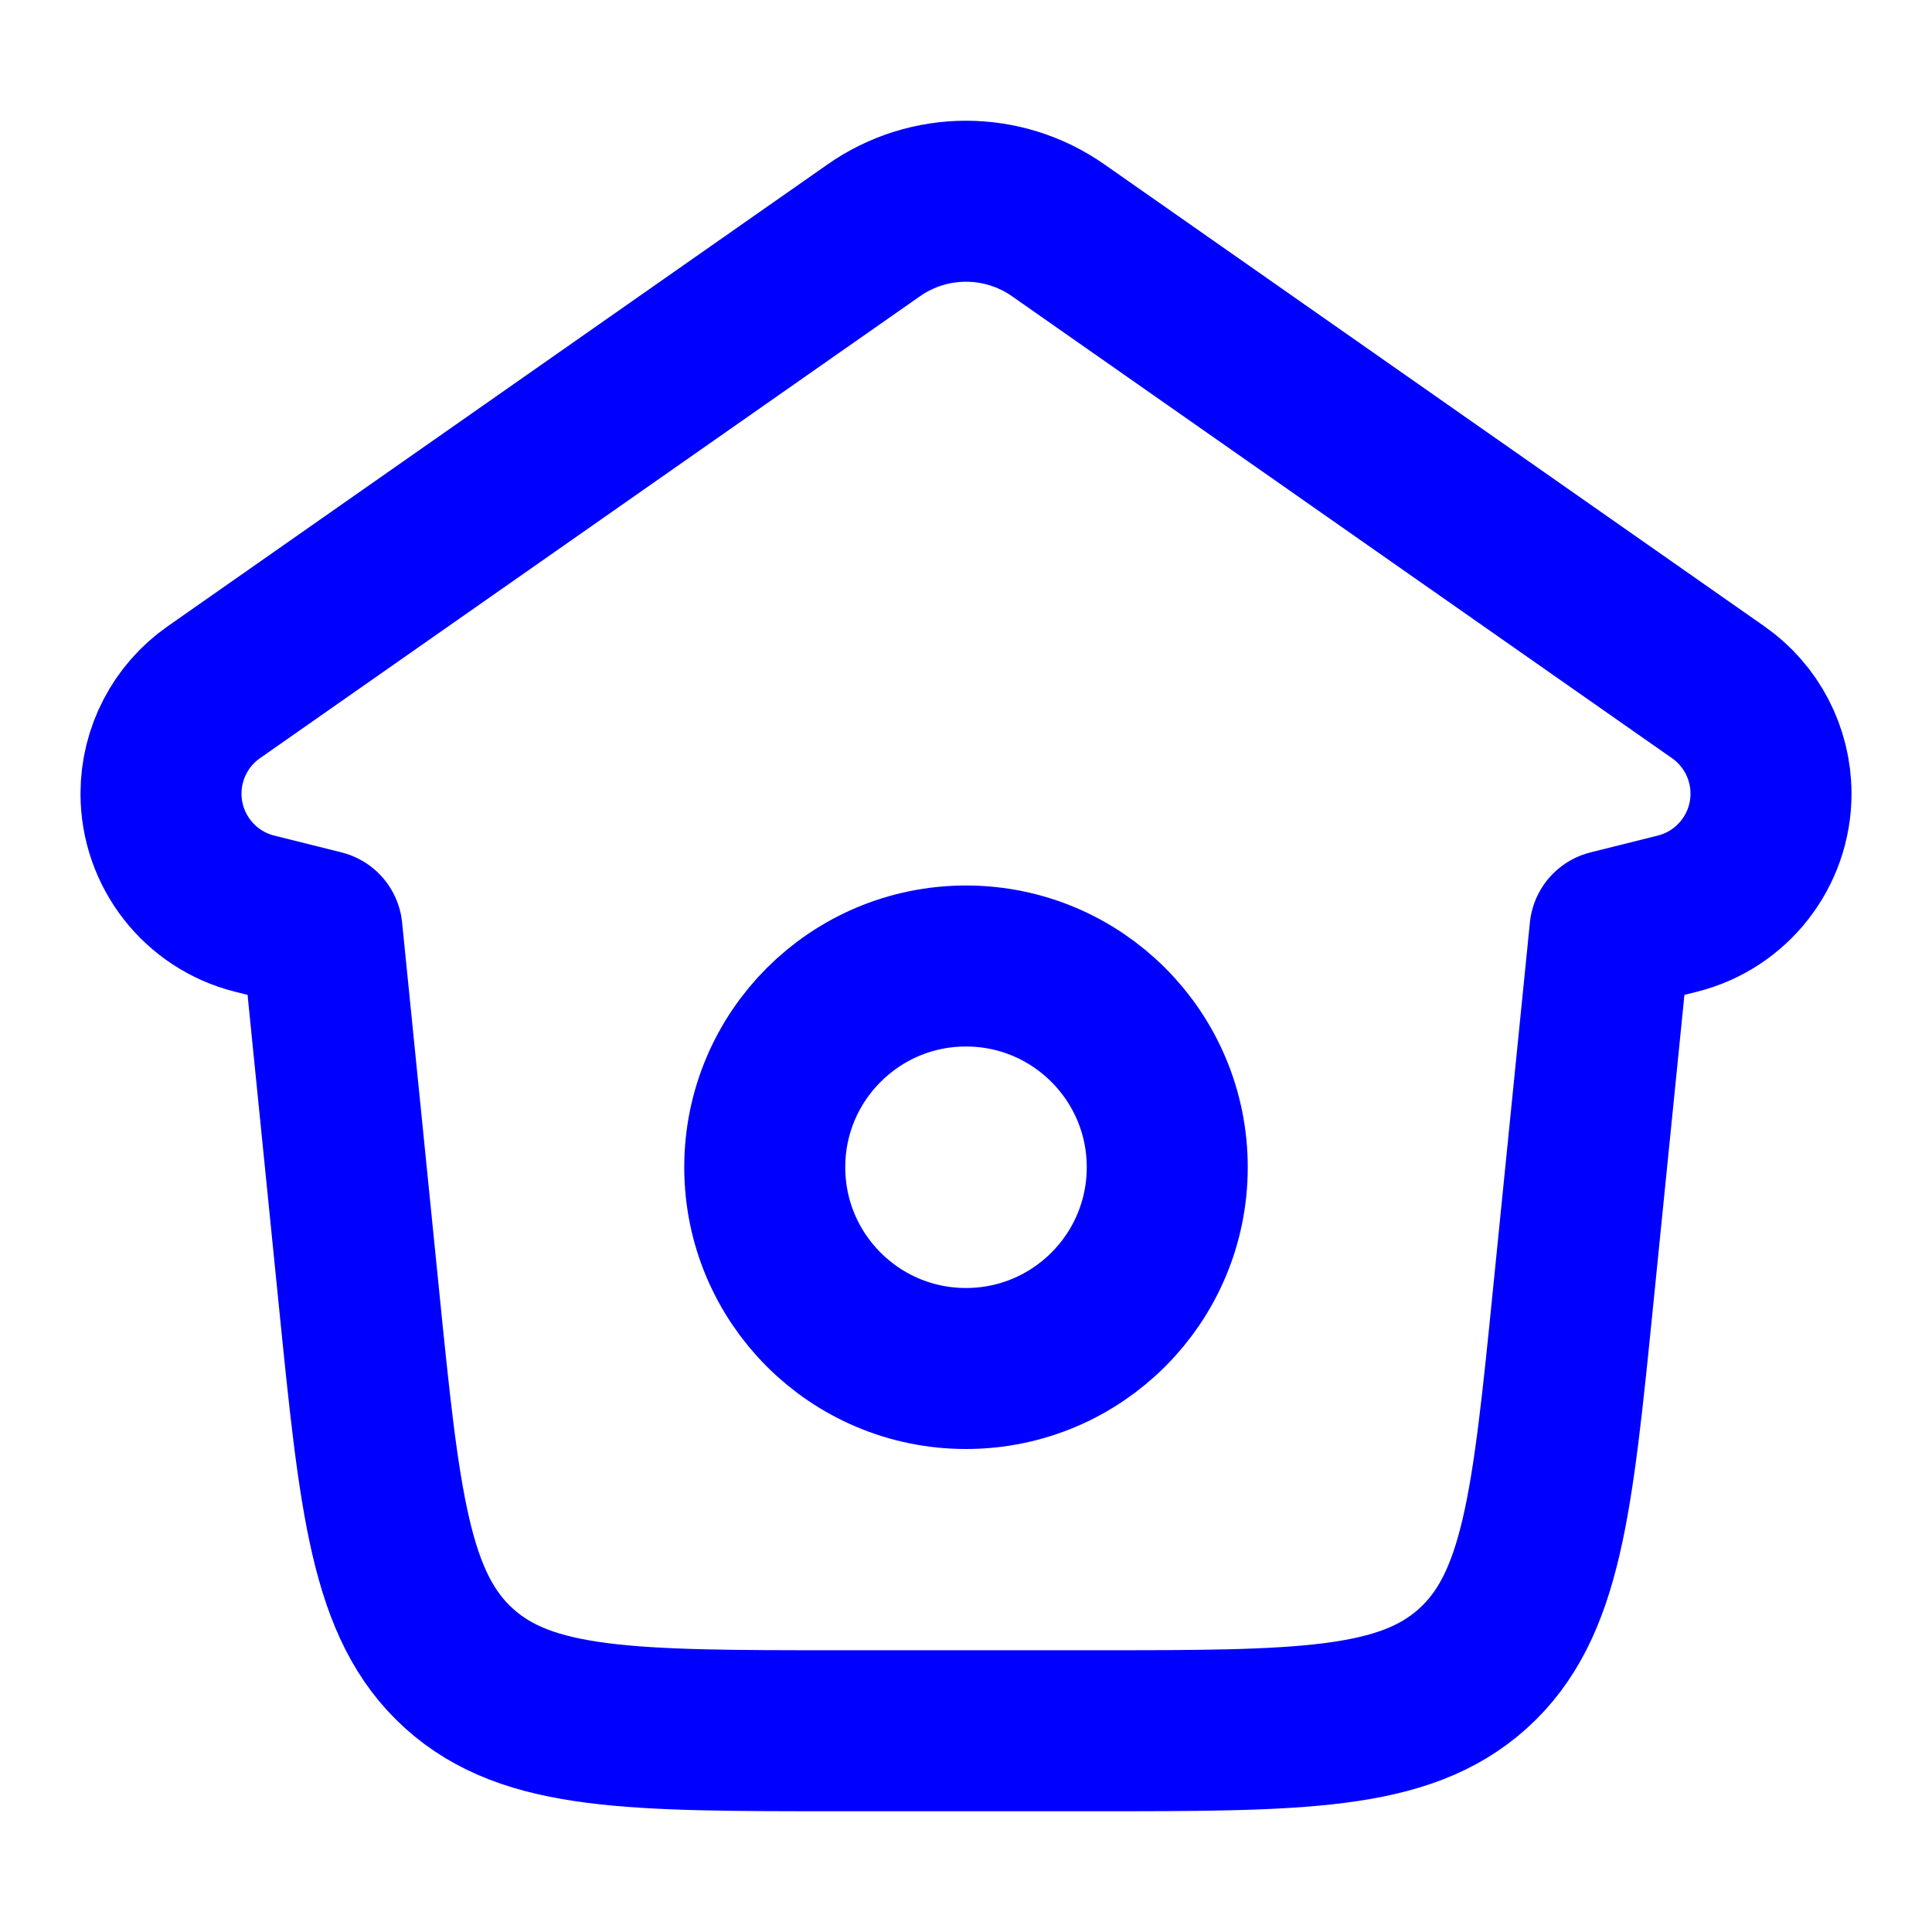
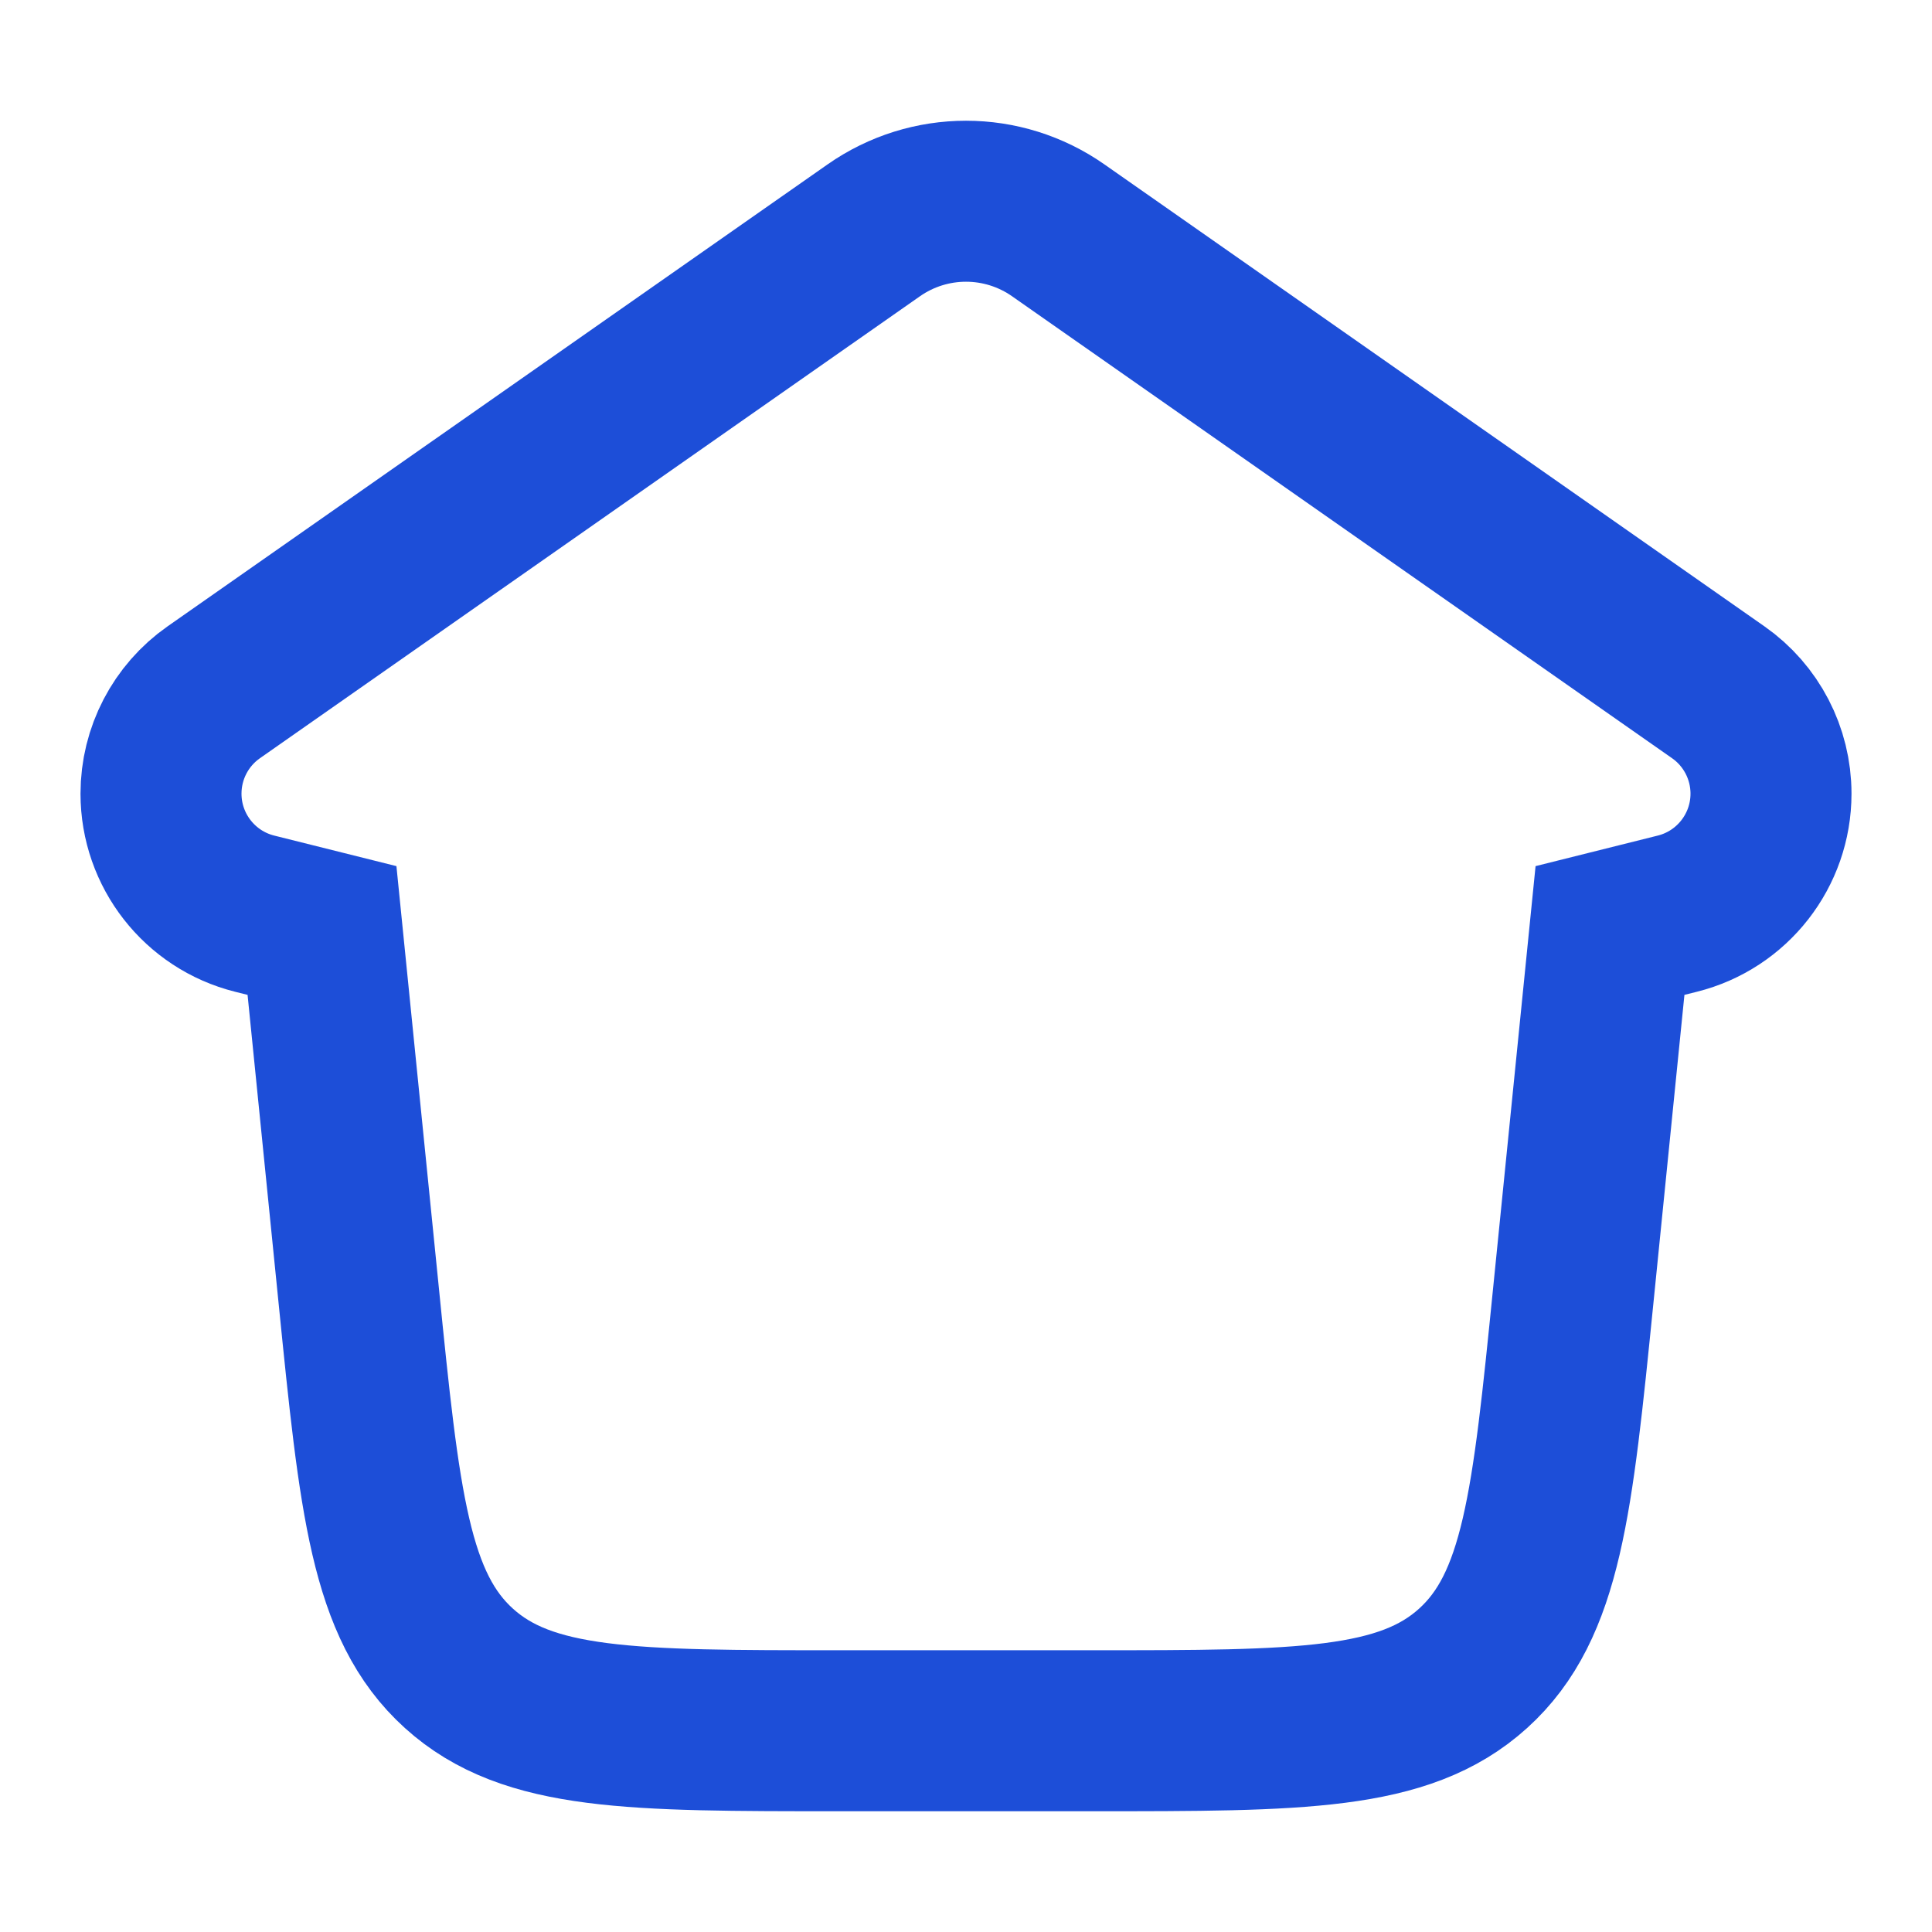
<svg xmlns="http://www.w3.org/2000/svg" viewBox="0 0 24 24" width="24" height="24" fill="none">
-   <g stroke="#00f" stroke-width="2" stroke-linecap="round" stroke-linejoin="round">
-     <path d="M3.164 11.35L4 11.559L4.457 16.101C4.715 18.667 4.844 19.95 5.701 20.725C6.558 21.5 7.848 21.5 10.427 21.5H13.573C16.152 21.5 17.442 21.5 18.299 20.725C19.156 19.95 19.285 18.667 19.543 16.101L20 11.559L20.836 11.35C21.52 11.179 22 10.564 22 9.859C22 9.357 21.755 8.887 21.345 8.6L13.147 2.862C12.458 2.379 11.542 2.379 10.853 2.862L2.655 8.6C2.245 8.887 2 9.357 2 9.859C2 10.564 2.48 11.179 3.164 11.35Z" />
-     <circle cx="12" cy="14.5" r="2.5" />
-   </g>
+   <path stroke="#1d4ed8" stroke-width="2" d="M3.164 11.35L4 11.559L4.457 16.101C4.715 18.667 4.844 19.95 5.701 20.725C6.558 21.5 7.848 21.5 10.427 21.5H13.573C16.152 21.5 17.442 21.5 18.299 20.725C19.156 19.95 19.285 18.667 19.543 16.101L20 11.559L20.836 11.35C21.52 11.179 22 10.564 22 9.859C22 9.357 21.755 8.887 21.345 8.6L13.147 2.862C12.458 2.379 11.542 2.379 10.853 2.862L2.655 8.6C2.245 8.887 2 9.357 2 9.859C2 10.564 2.48 11.179 3.164 11.35Z" />
</svg>
